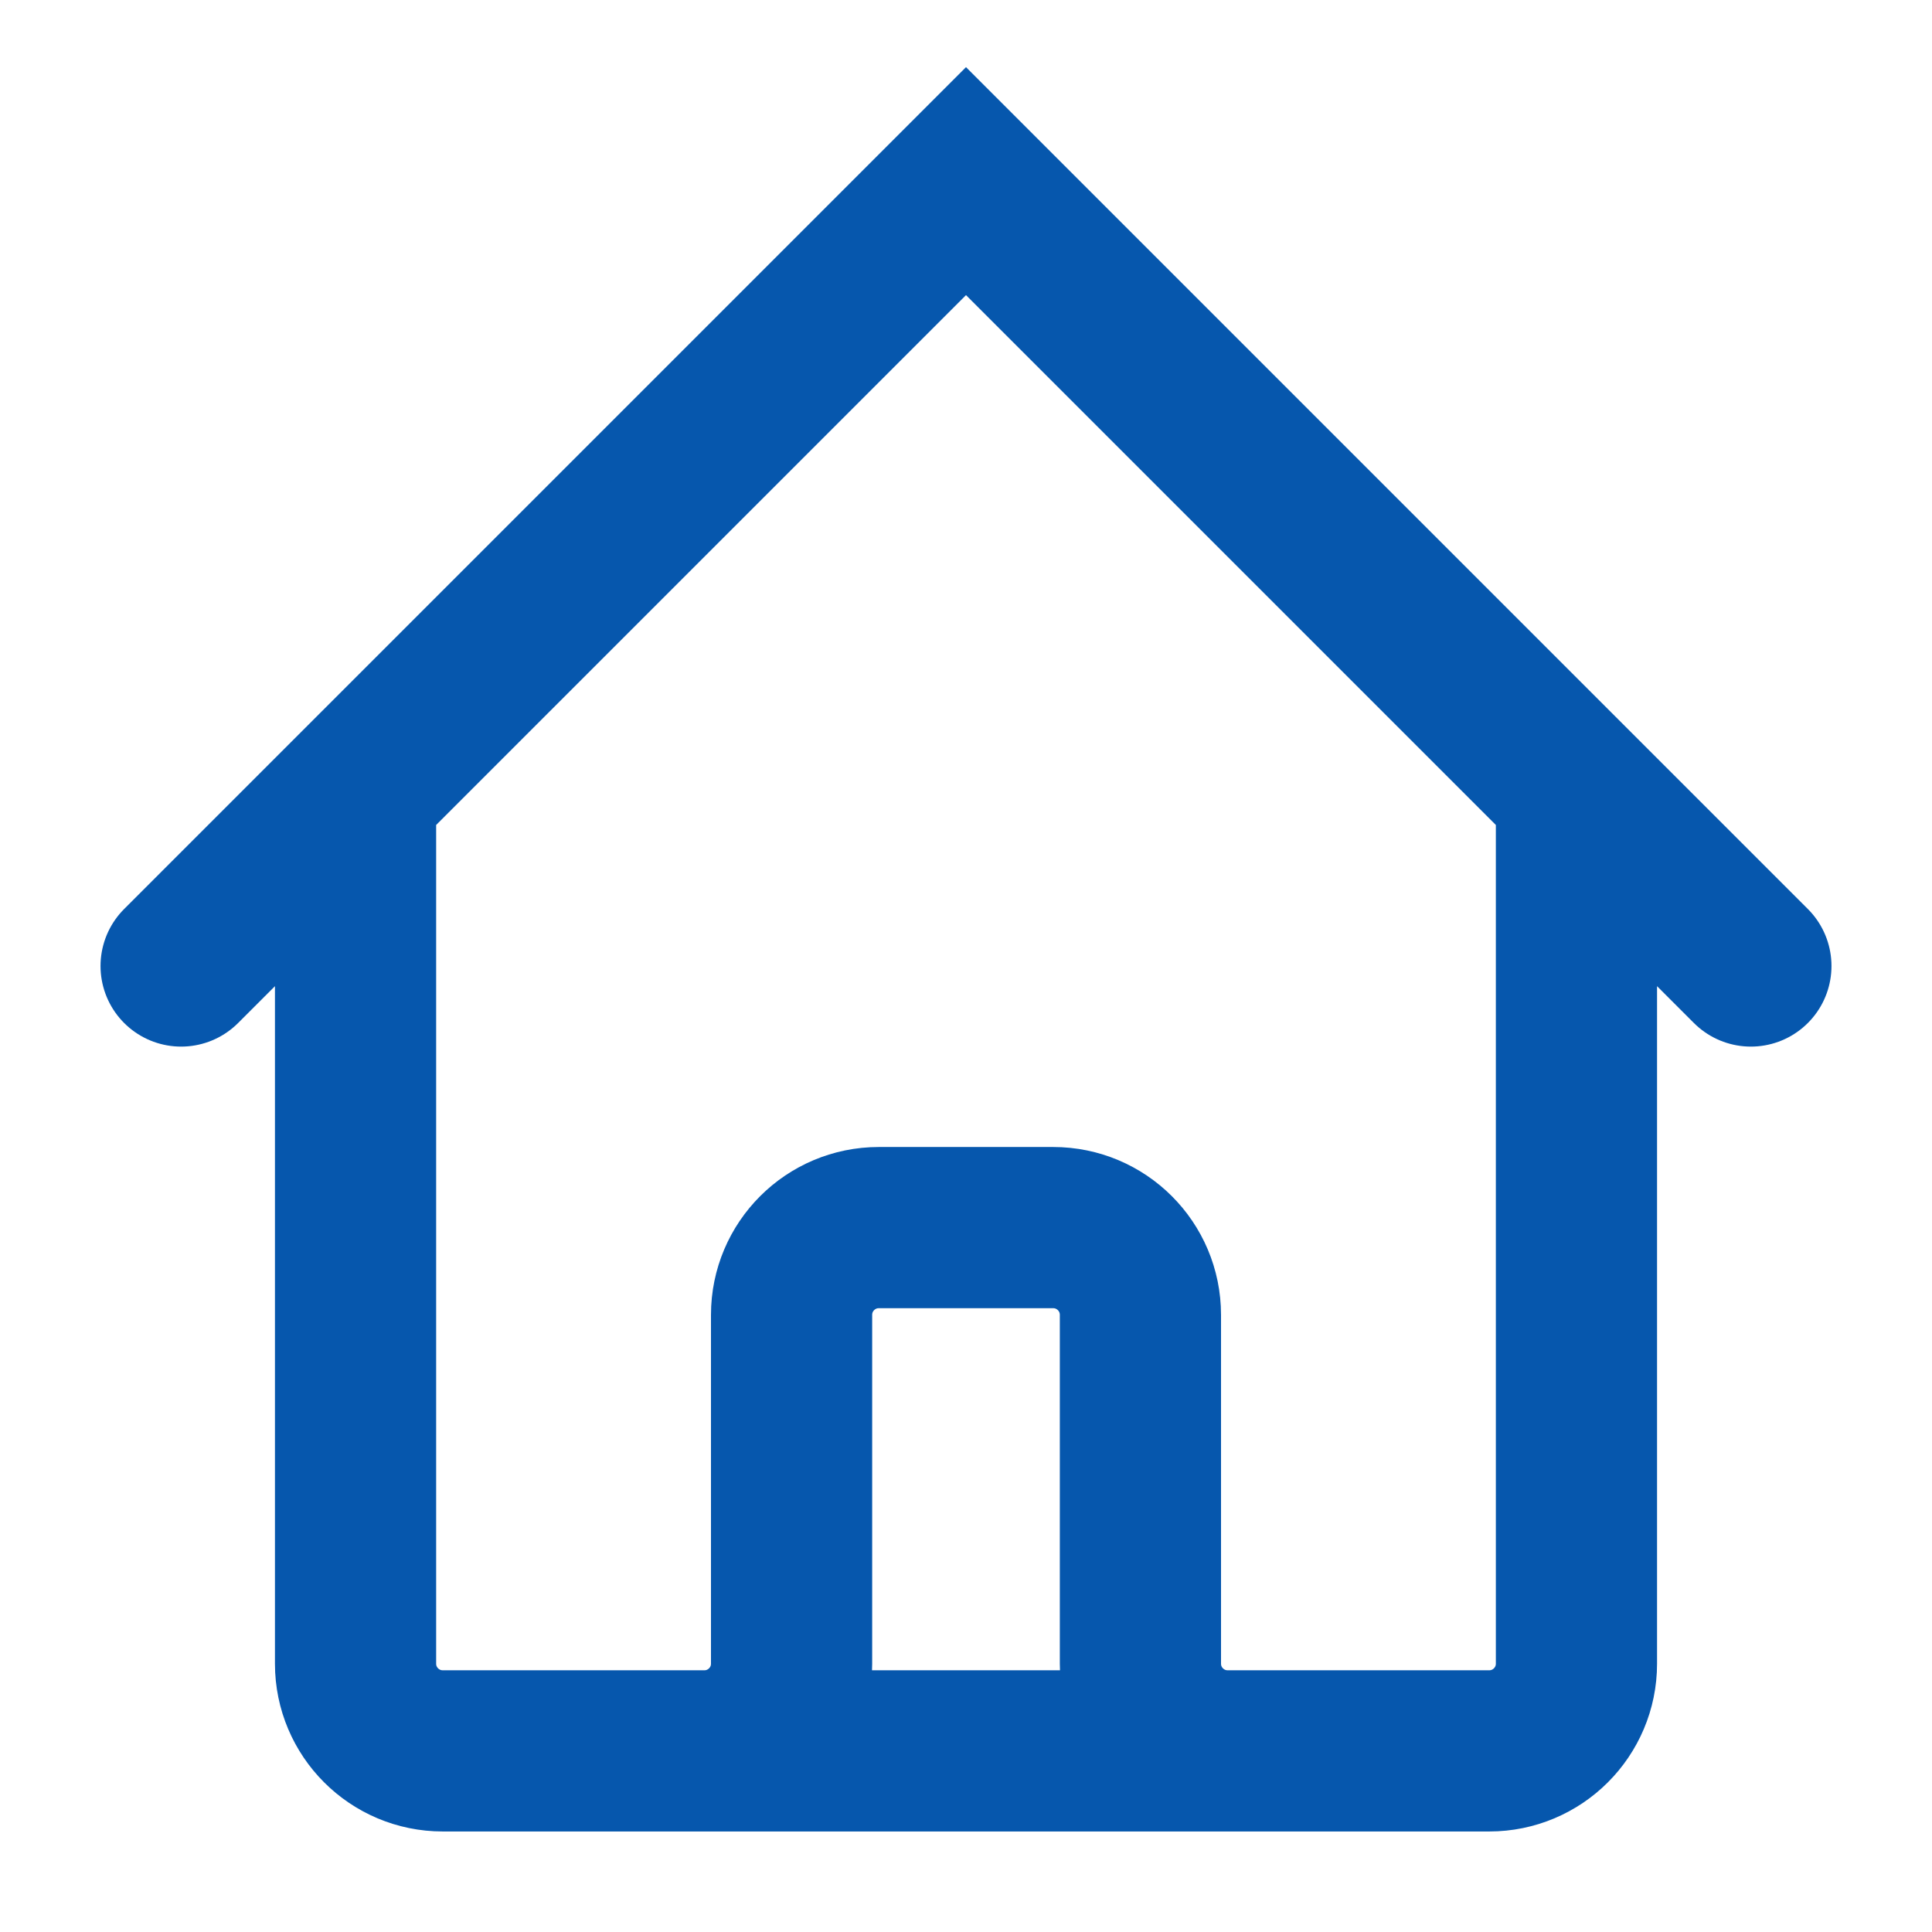
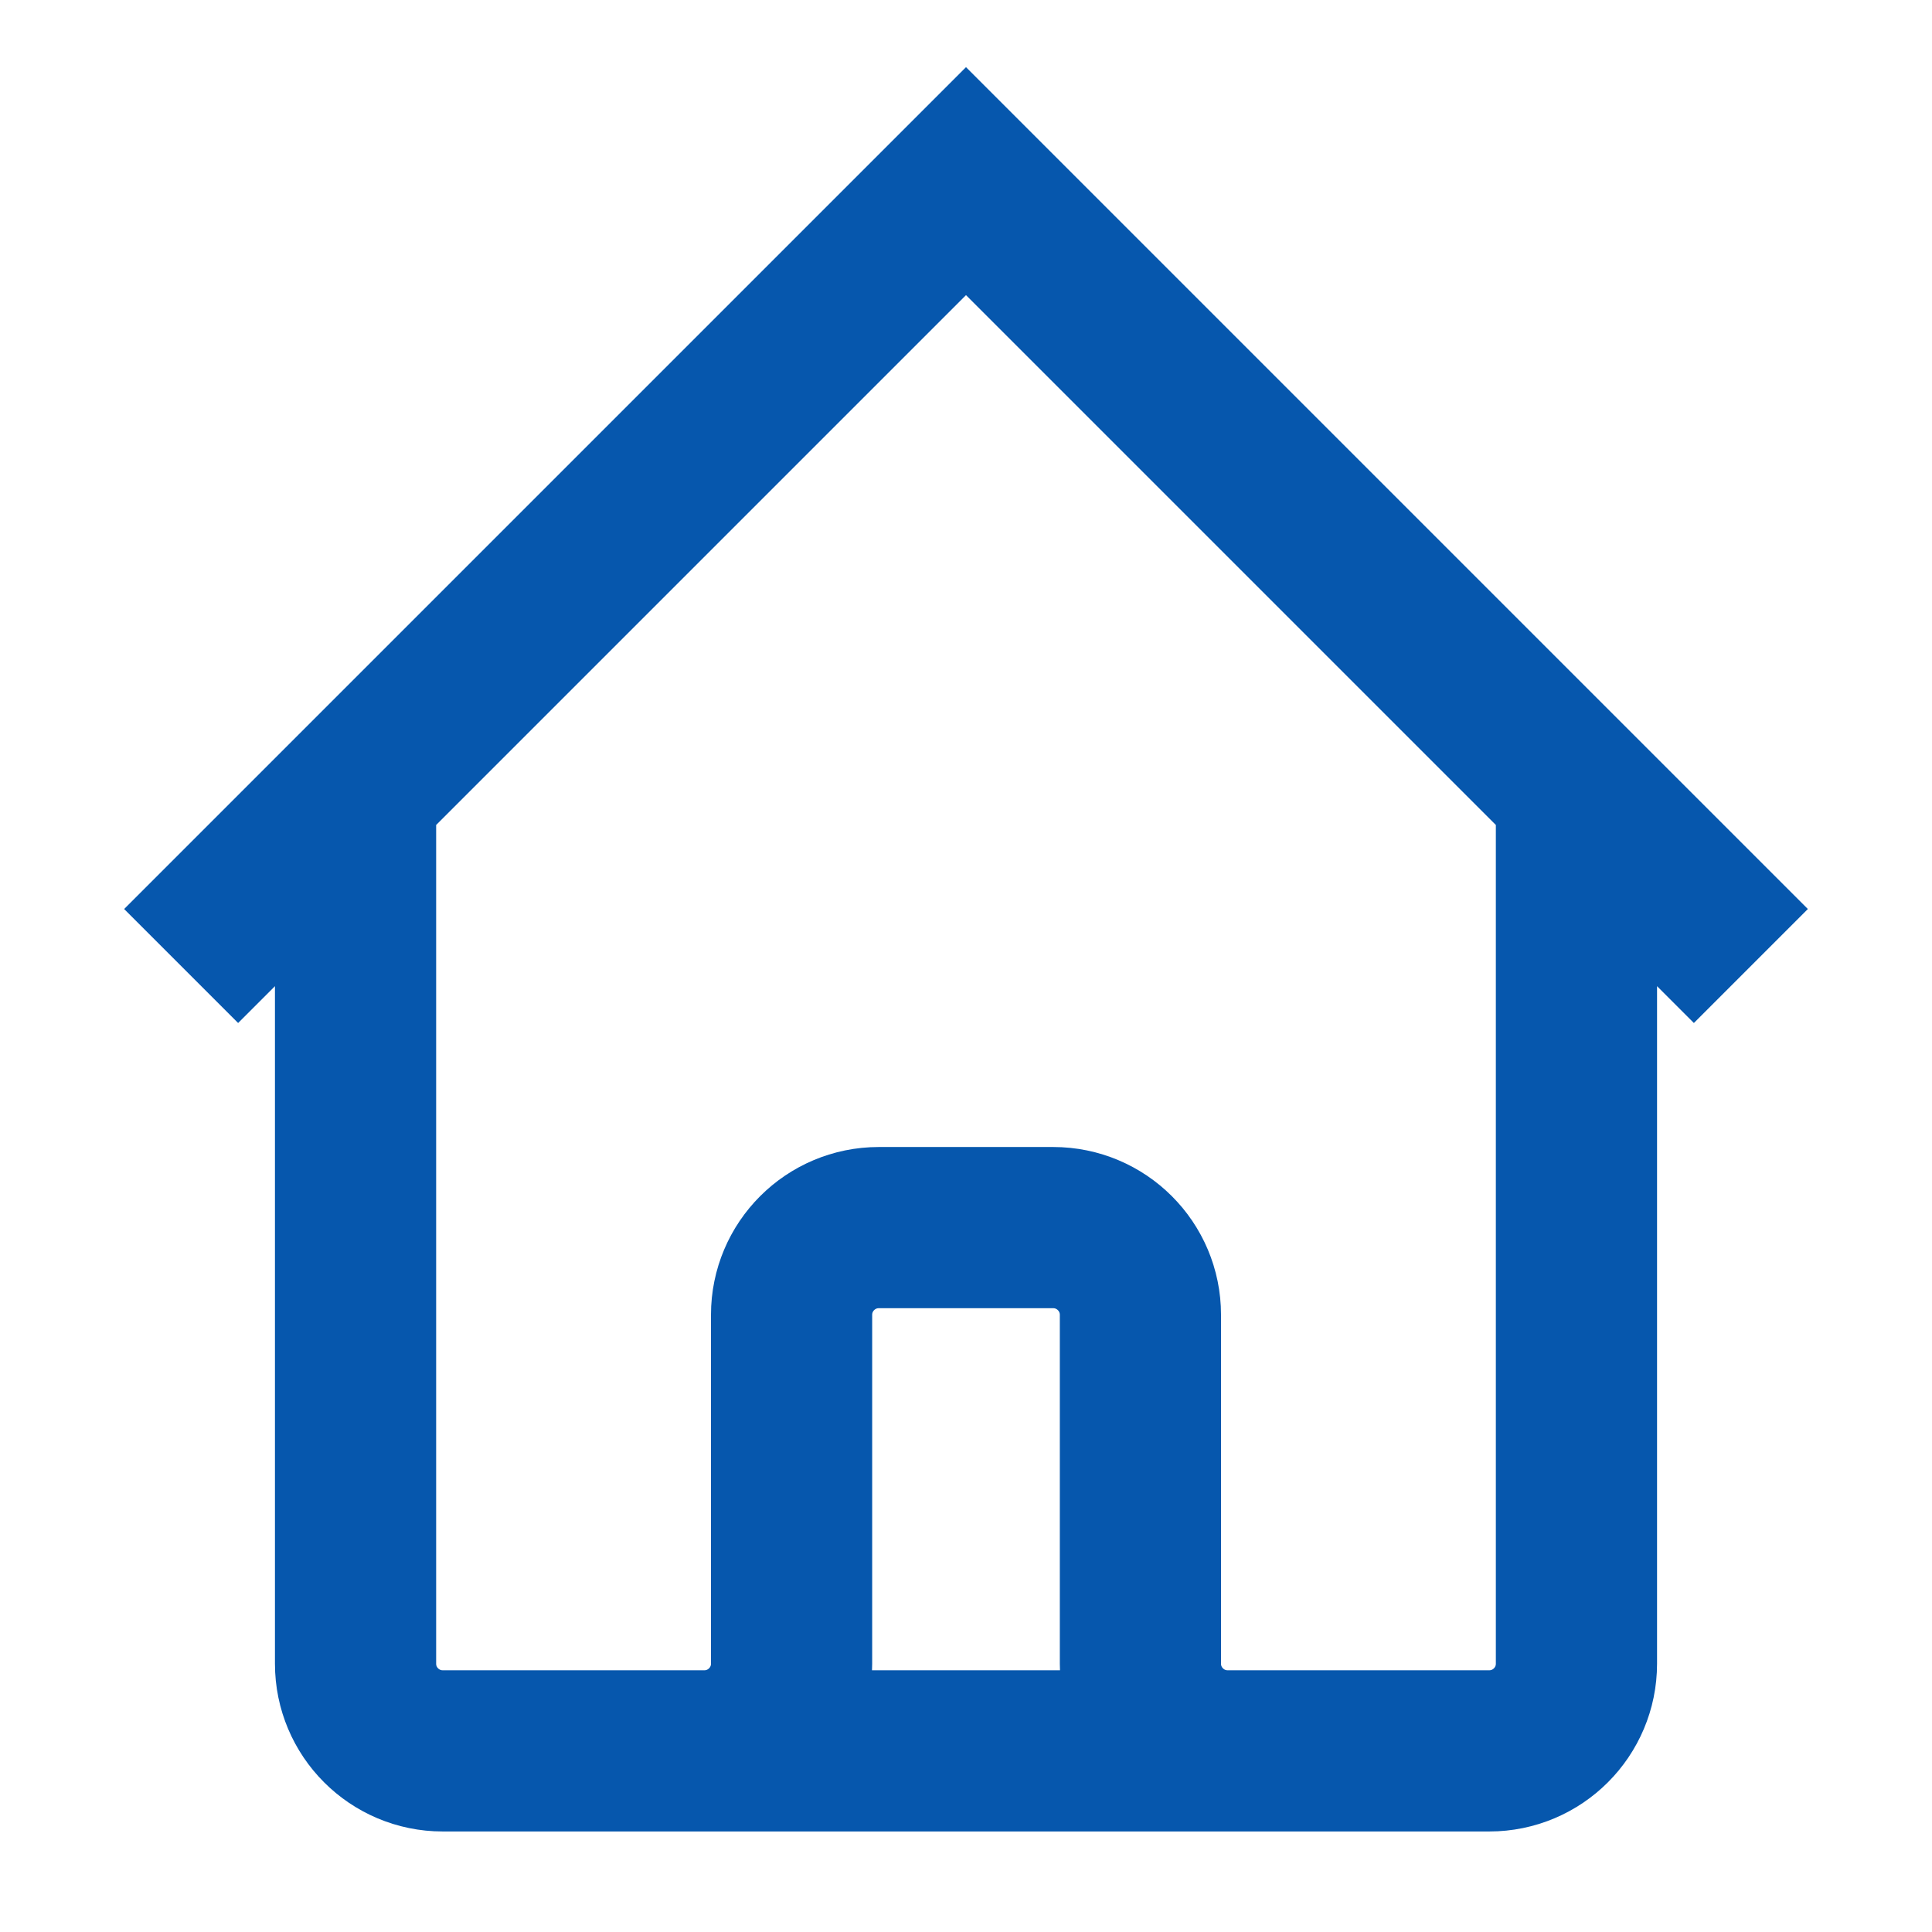
<svg xmlns="http://www.w3.org/2000/svg" width="32" height="32" viewBox="0 0 32 32" fill="none">
-   <path d="M3 16L5.889 13.111M5.889 13.111L16 3L26.111 13.111M5.889 13.111V27.556C5.889 28.353 6.536 29 7.333 29H11.667M26.111 13.111L29 16M26.111 13.111V27.556C26.111 28.353 25.464 29 24.667 29H20.333M11.667 29C12.464 29 13.111 28.353 13.111 27.556V21.778C13.111 20.98 13.758 20.333 14.556 20.333H17.444C18.242 20.333 18.889 20.98 18.889 21.778V27.556C18.889 28.353 19.536 29 20.333 29M11.667 29H20.333" stroke="#0657AD" stroke-width="2.67" stroke-linecap="round" strokeLinejoin="round" />
+   <path d="M3 16L5.889 13.111M5.889 13.111L16 3L26.111 13.111M5.889 13.111V27.556C5.889 28.353 6.536 29 7.333 29H11.667M26.111 13.111L29 16M26.111 13.111V27.556C26.111 28.353 25.464 29 24.667 29H20.333M11.667 29C12.464 29 13.111 28.353 13.111 27.556V21.778C13.111 20.98 13.758 20.333 14.556 20.333H17.444C18.242 20.333 18.889 20.98 18.889 21.778V27.556C18.889 28.353 19.536 29 20.333 29M11.667 29H20.333" stroke="#0657AD" stroke-width="2.67" strokeLinecap="round" strokeLinejoin="round" />
</svg>
